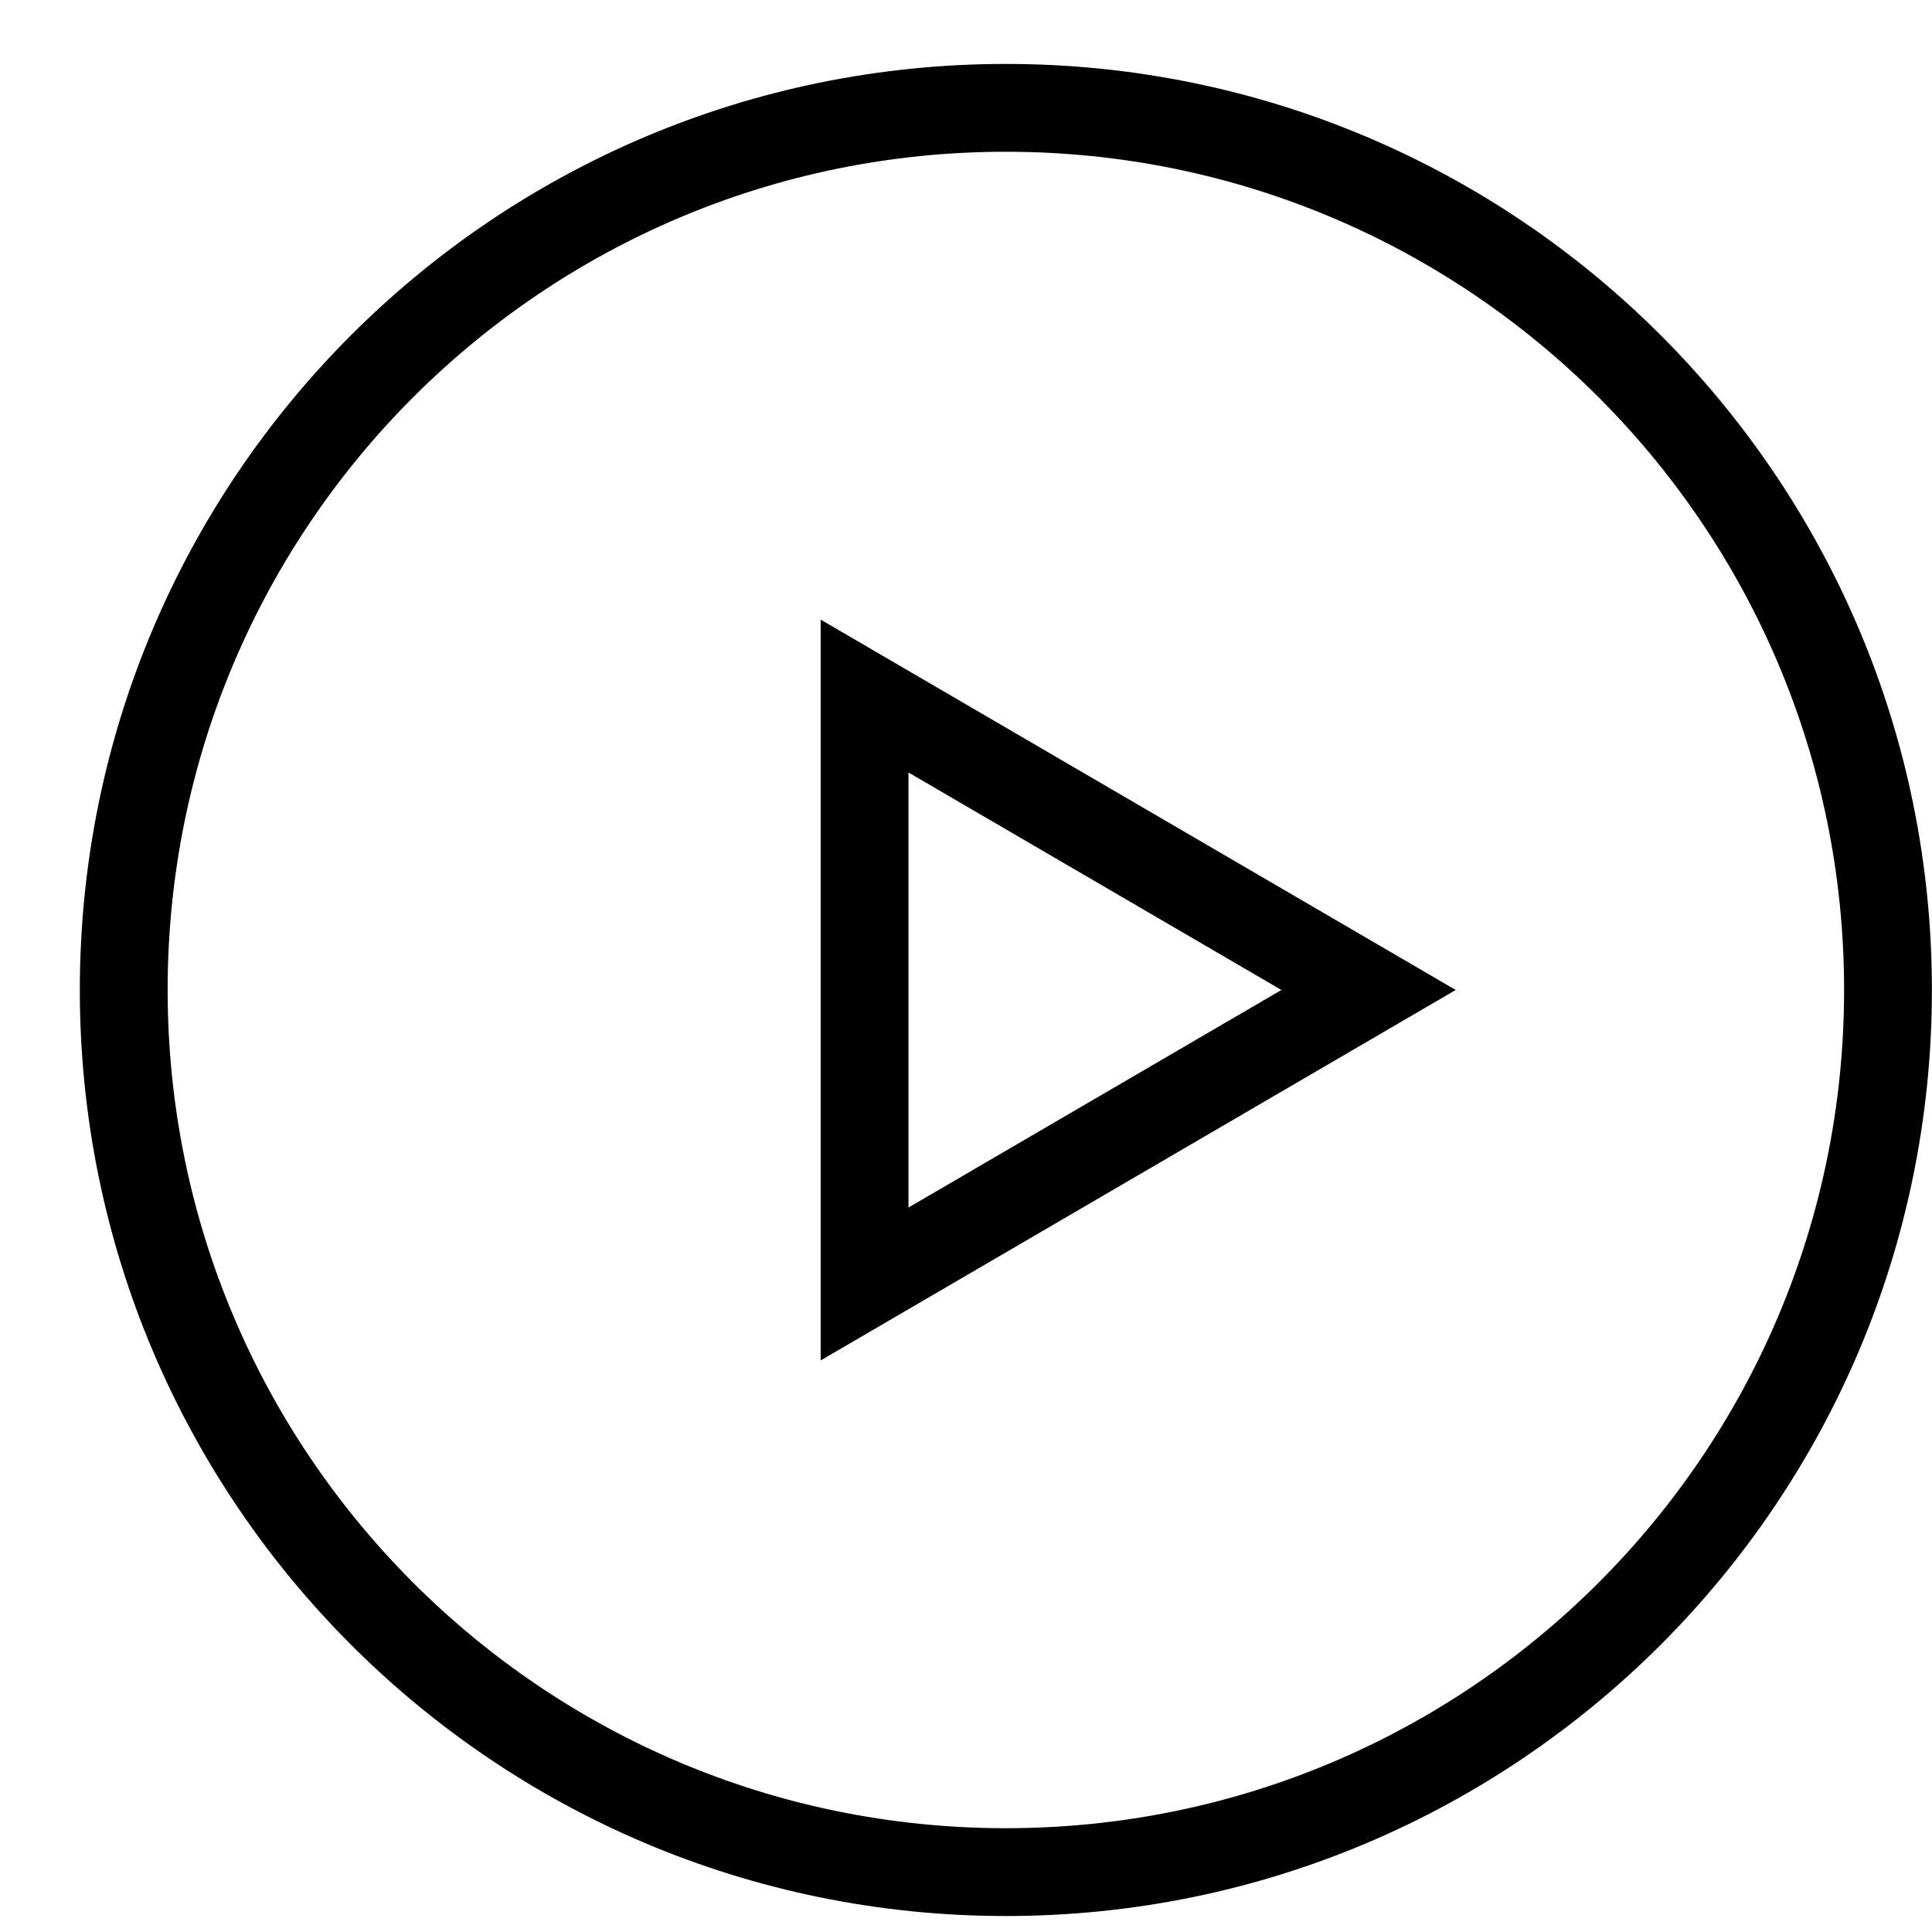
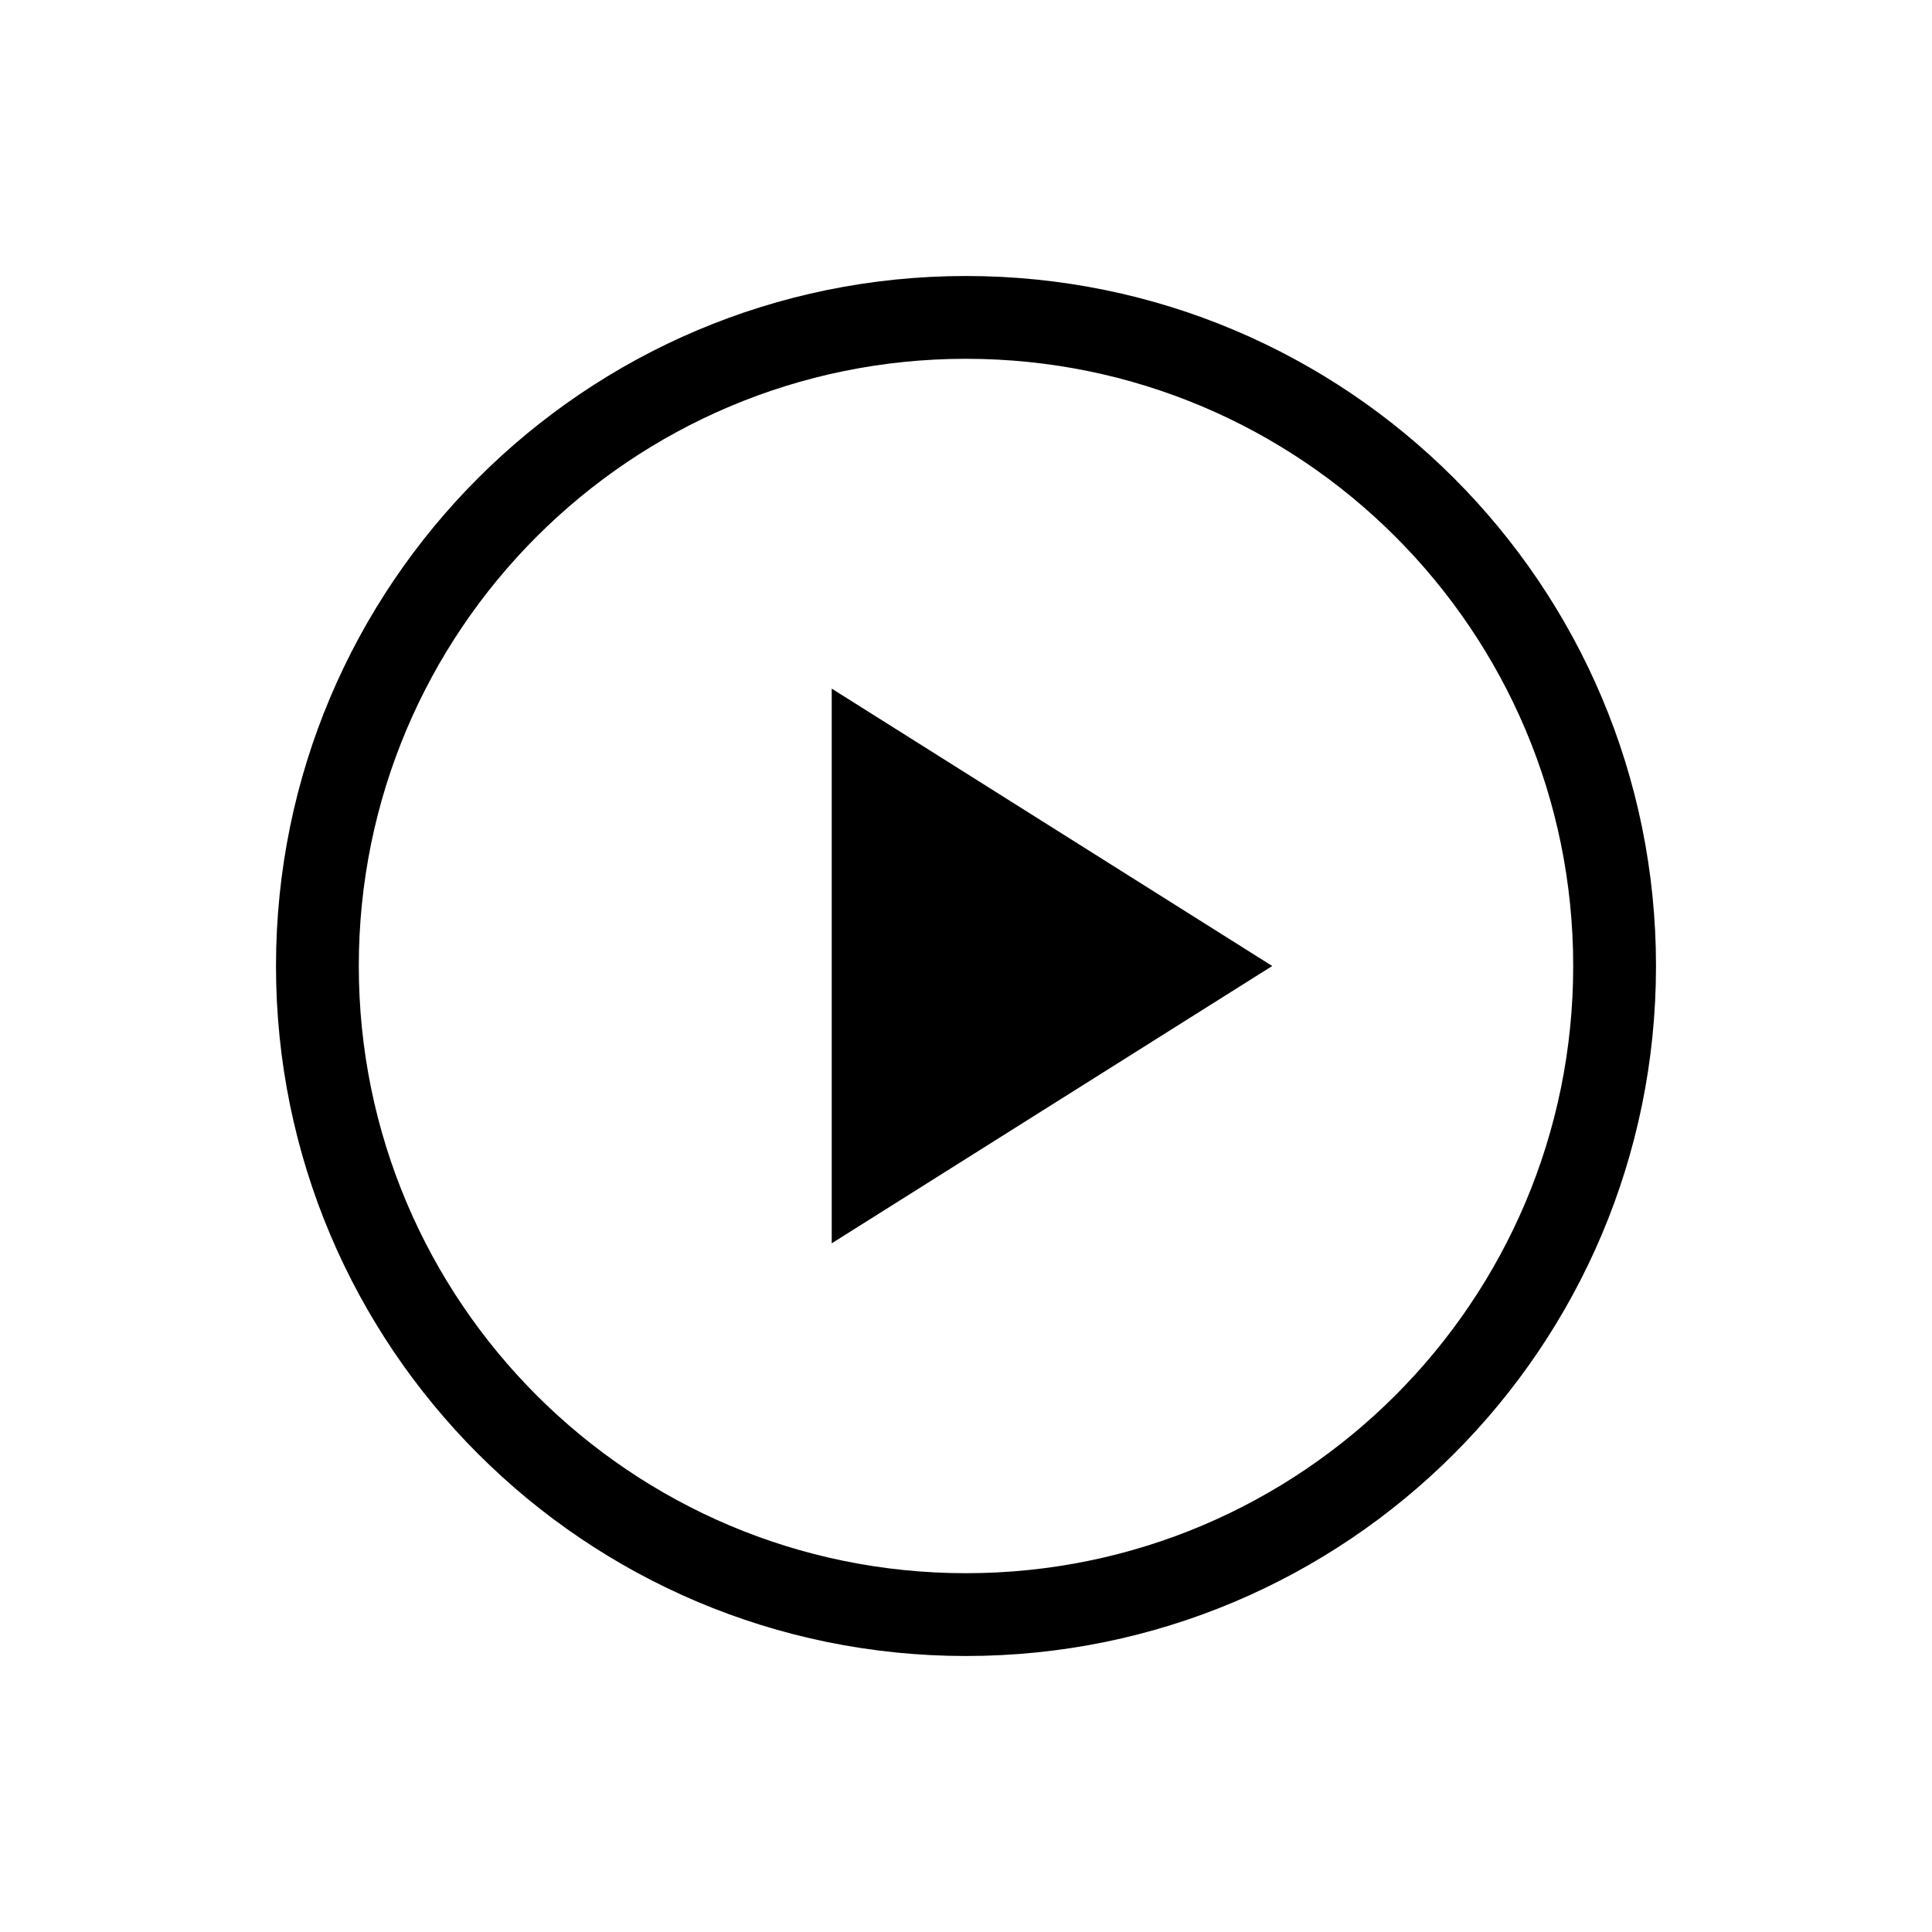
- <svg xmlns="http://www.w3.org/2000/svg" width="22" height="22" viewBox="0 0 22 22" fill="none">
-   <circle cx="11.454" cy="11.273" r="10.045" stroke="currentColor" />
-   <path d="M15.584 11.273L9.845 14.621V7.926L15.584 11.273Z" stroke="currentColor" />
+ <svg xmlns="http://www.w3.org/2000/svg" width="28" height="28" viewBox="0 0 28 28" fill="none">
+   <path fill-rule="evenodd" clip-rule="evenodd" d="M14 22.8C18.86 22.8 22.8 18.86 22.8 14C22.8 9.14 18.86 5.2 14 5.2C9.14 5.2 5.2 9.14 5.2 14C5.2 18.86 9.14 22.8 14 22.8ZM14 24C19.523 24 24 19.523 24 14C24 8.477 19.523 4 14 4C8.477 4 4 8.477 4 14C4 19.523 8.477 24 14 24Z" fill="currentColor" />
+   <path d="M12.054 18.019V9.98L18.438 14L12.054 18.019Z" fill="currentColor" />
</svg>
